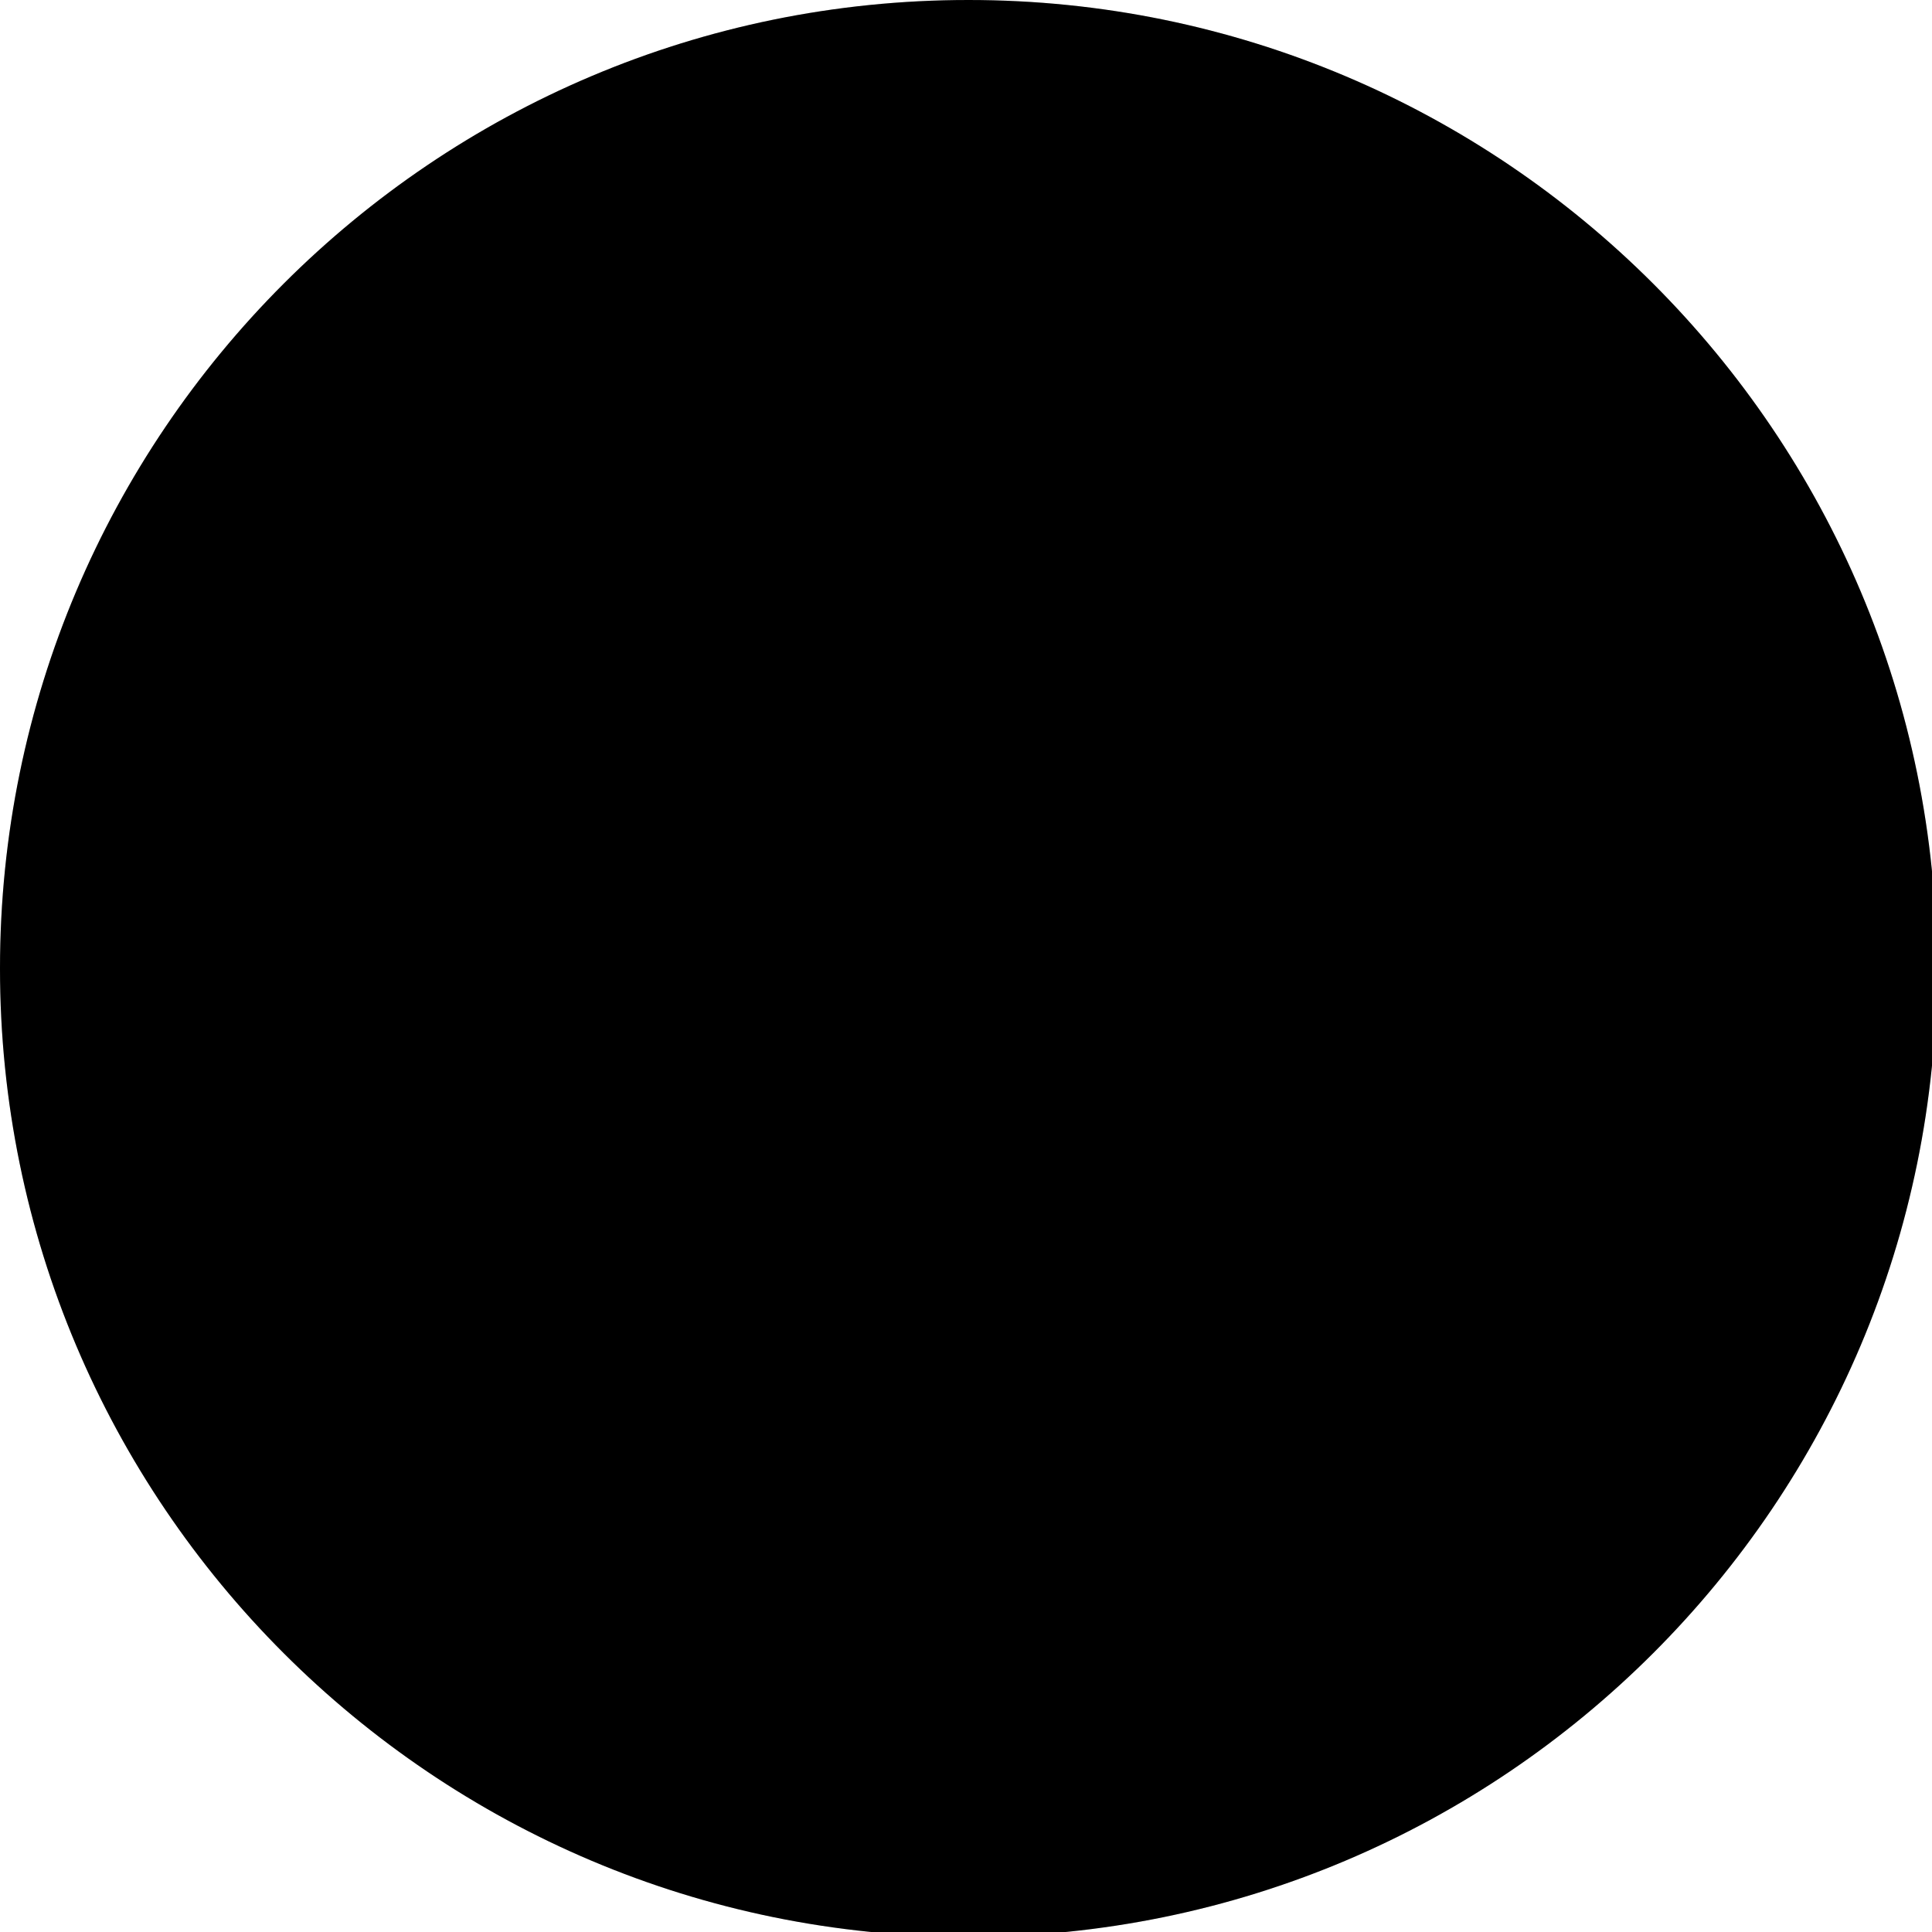
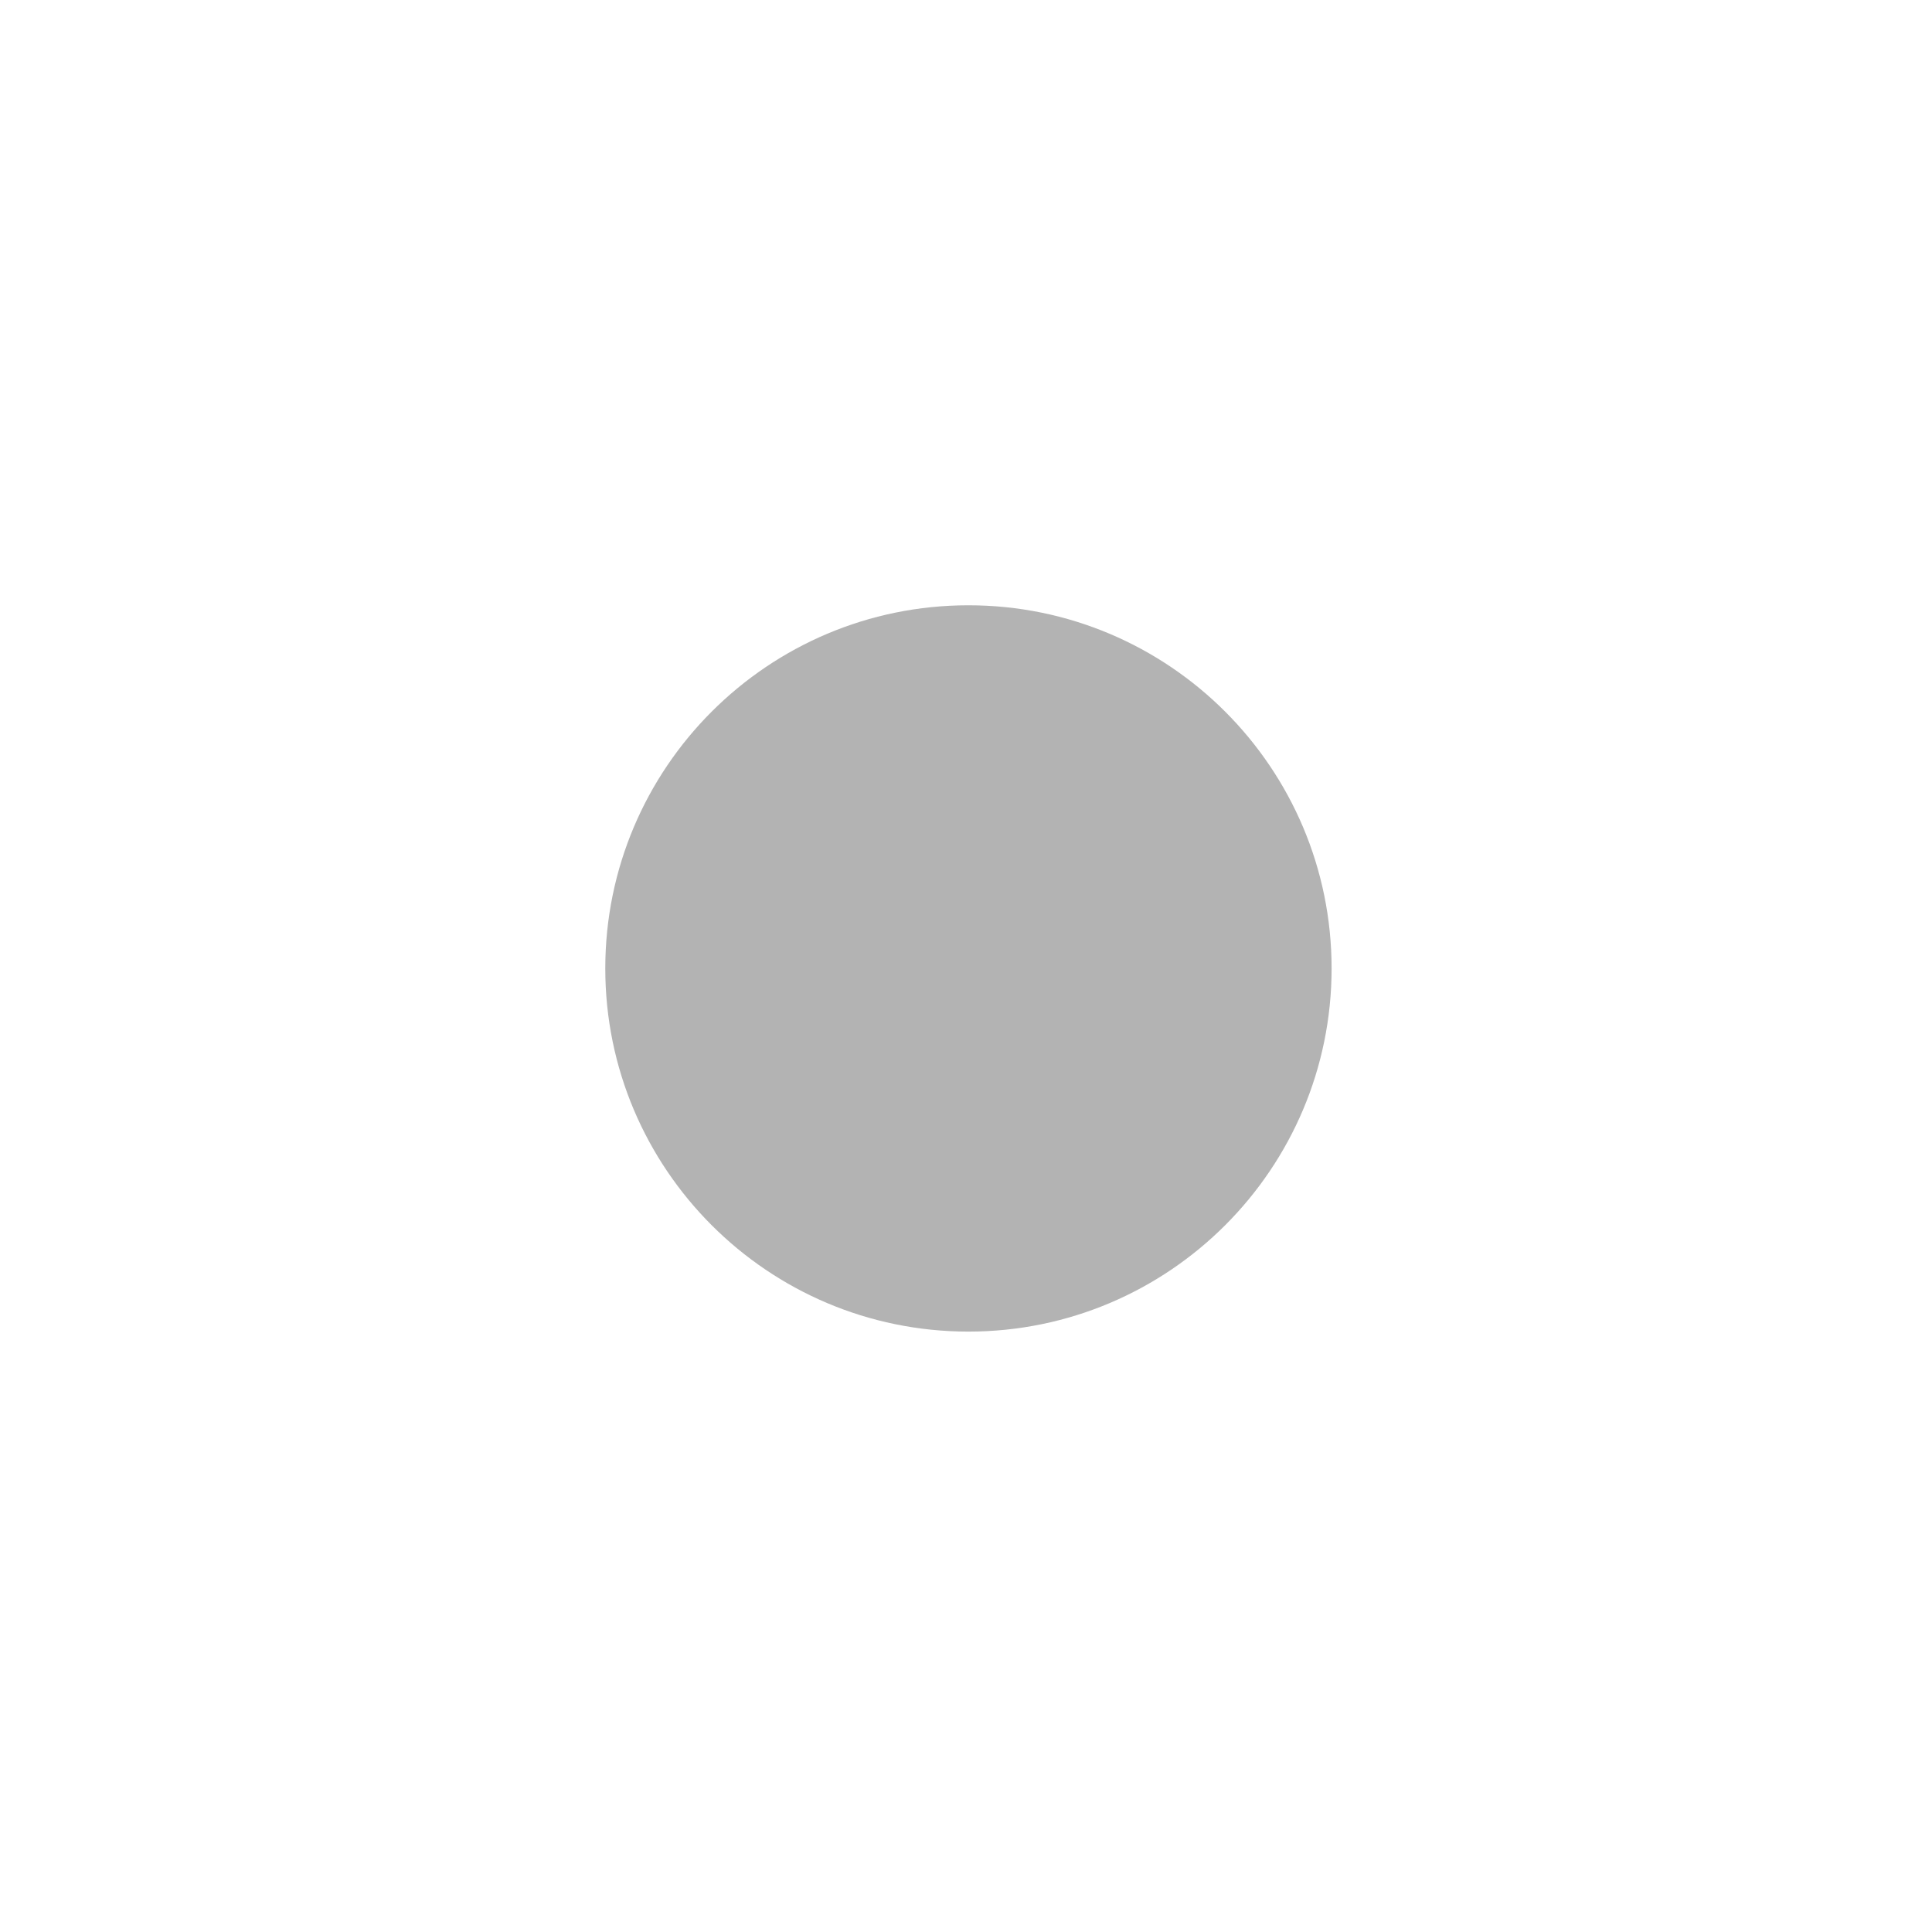
<svg xmlns="http://www.w3.org/2000/svg" width="133pt" height="133pt" viewBox="0 0 133 133" version="1.1">
  <g id="surface1">
-     <path style=" stroke:none;fill-rule:nonzero;fill:#%BG%;fill-opacity:1;" d="M 66.926 4.133 C 101.336 4.133 129.199 32.129 129.199 66.668 C 129.199 101.203 101.336 129.199 66.926 129.199 C 32.52 129.199 4.656 101.203 4.656 66.668 C 4.656 32.129 32.52 4.133 66.926 4.133 Z M 66.926 4.133 " />
-     <path style=" stroke:none;fill-rule:nonzero;fill:#%BG%;fill-opacity:1;" d="M 66.668 0 C 29.852 0 0 29.852 0 66.668 C 0 103.484 29.852 133.332 66.668 133.332 C 103.484 133.332 133.332 103.484 133.332 66.668 C 133.332 29.852 103.484 0 66.668 0 Z M 66.668 8.332 C 98.895 8.332 125 34.441 125 66.668 C 125 98.895 98.895 125 66.668 125 C 34.441 125 8.332 98.895 8.332 66.668 C 8.332 34.441 34.441 8.332 66.668 8.332 Z M 66.668 8.332 " />
-     <path style=" stroke:none;fill-rule:nonzero;fill:#%FG%;fill-opacity:0.15;" d="M 66.668 0 C 29.852 0 0 29.852 0 66.668 C 0 103.484 29.852 133.332 66.668 133.332 C 103.484 133.332 133.332 103.484 133.332 66.668 C 133.332 29.852 103.484 0 66.668 0 Z M 66.668 8.332 C 98.895 8.332 125 34.441 125 66.668 C 125 98.895 98.895 125 66.668 125 C 34.441 125 8.332 98.895 8.332 66.668 C 8.332 34.441 34.441 8.332 66.668 8.332 Z M 66.668 8.332 " />
    <path style=" stroke:none;fill-rule:nonzero;fill:#%FG%;fill-opacity:0.3;" d="M 91.668 66.668 C 91.668 80.469 80.469 91.668 66.668 91.668 C 52.863 91.668 41.668 80.469 41.668 66.668 C 41.668 52.863 52.863 41.668 66.668 41.668 C 80.469 41.668 91.668 52.863 91.668 66.668 Z M 91.668 66.668 " />
  </g>
</svg>
